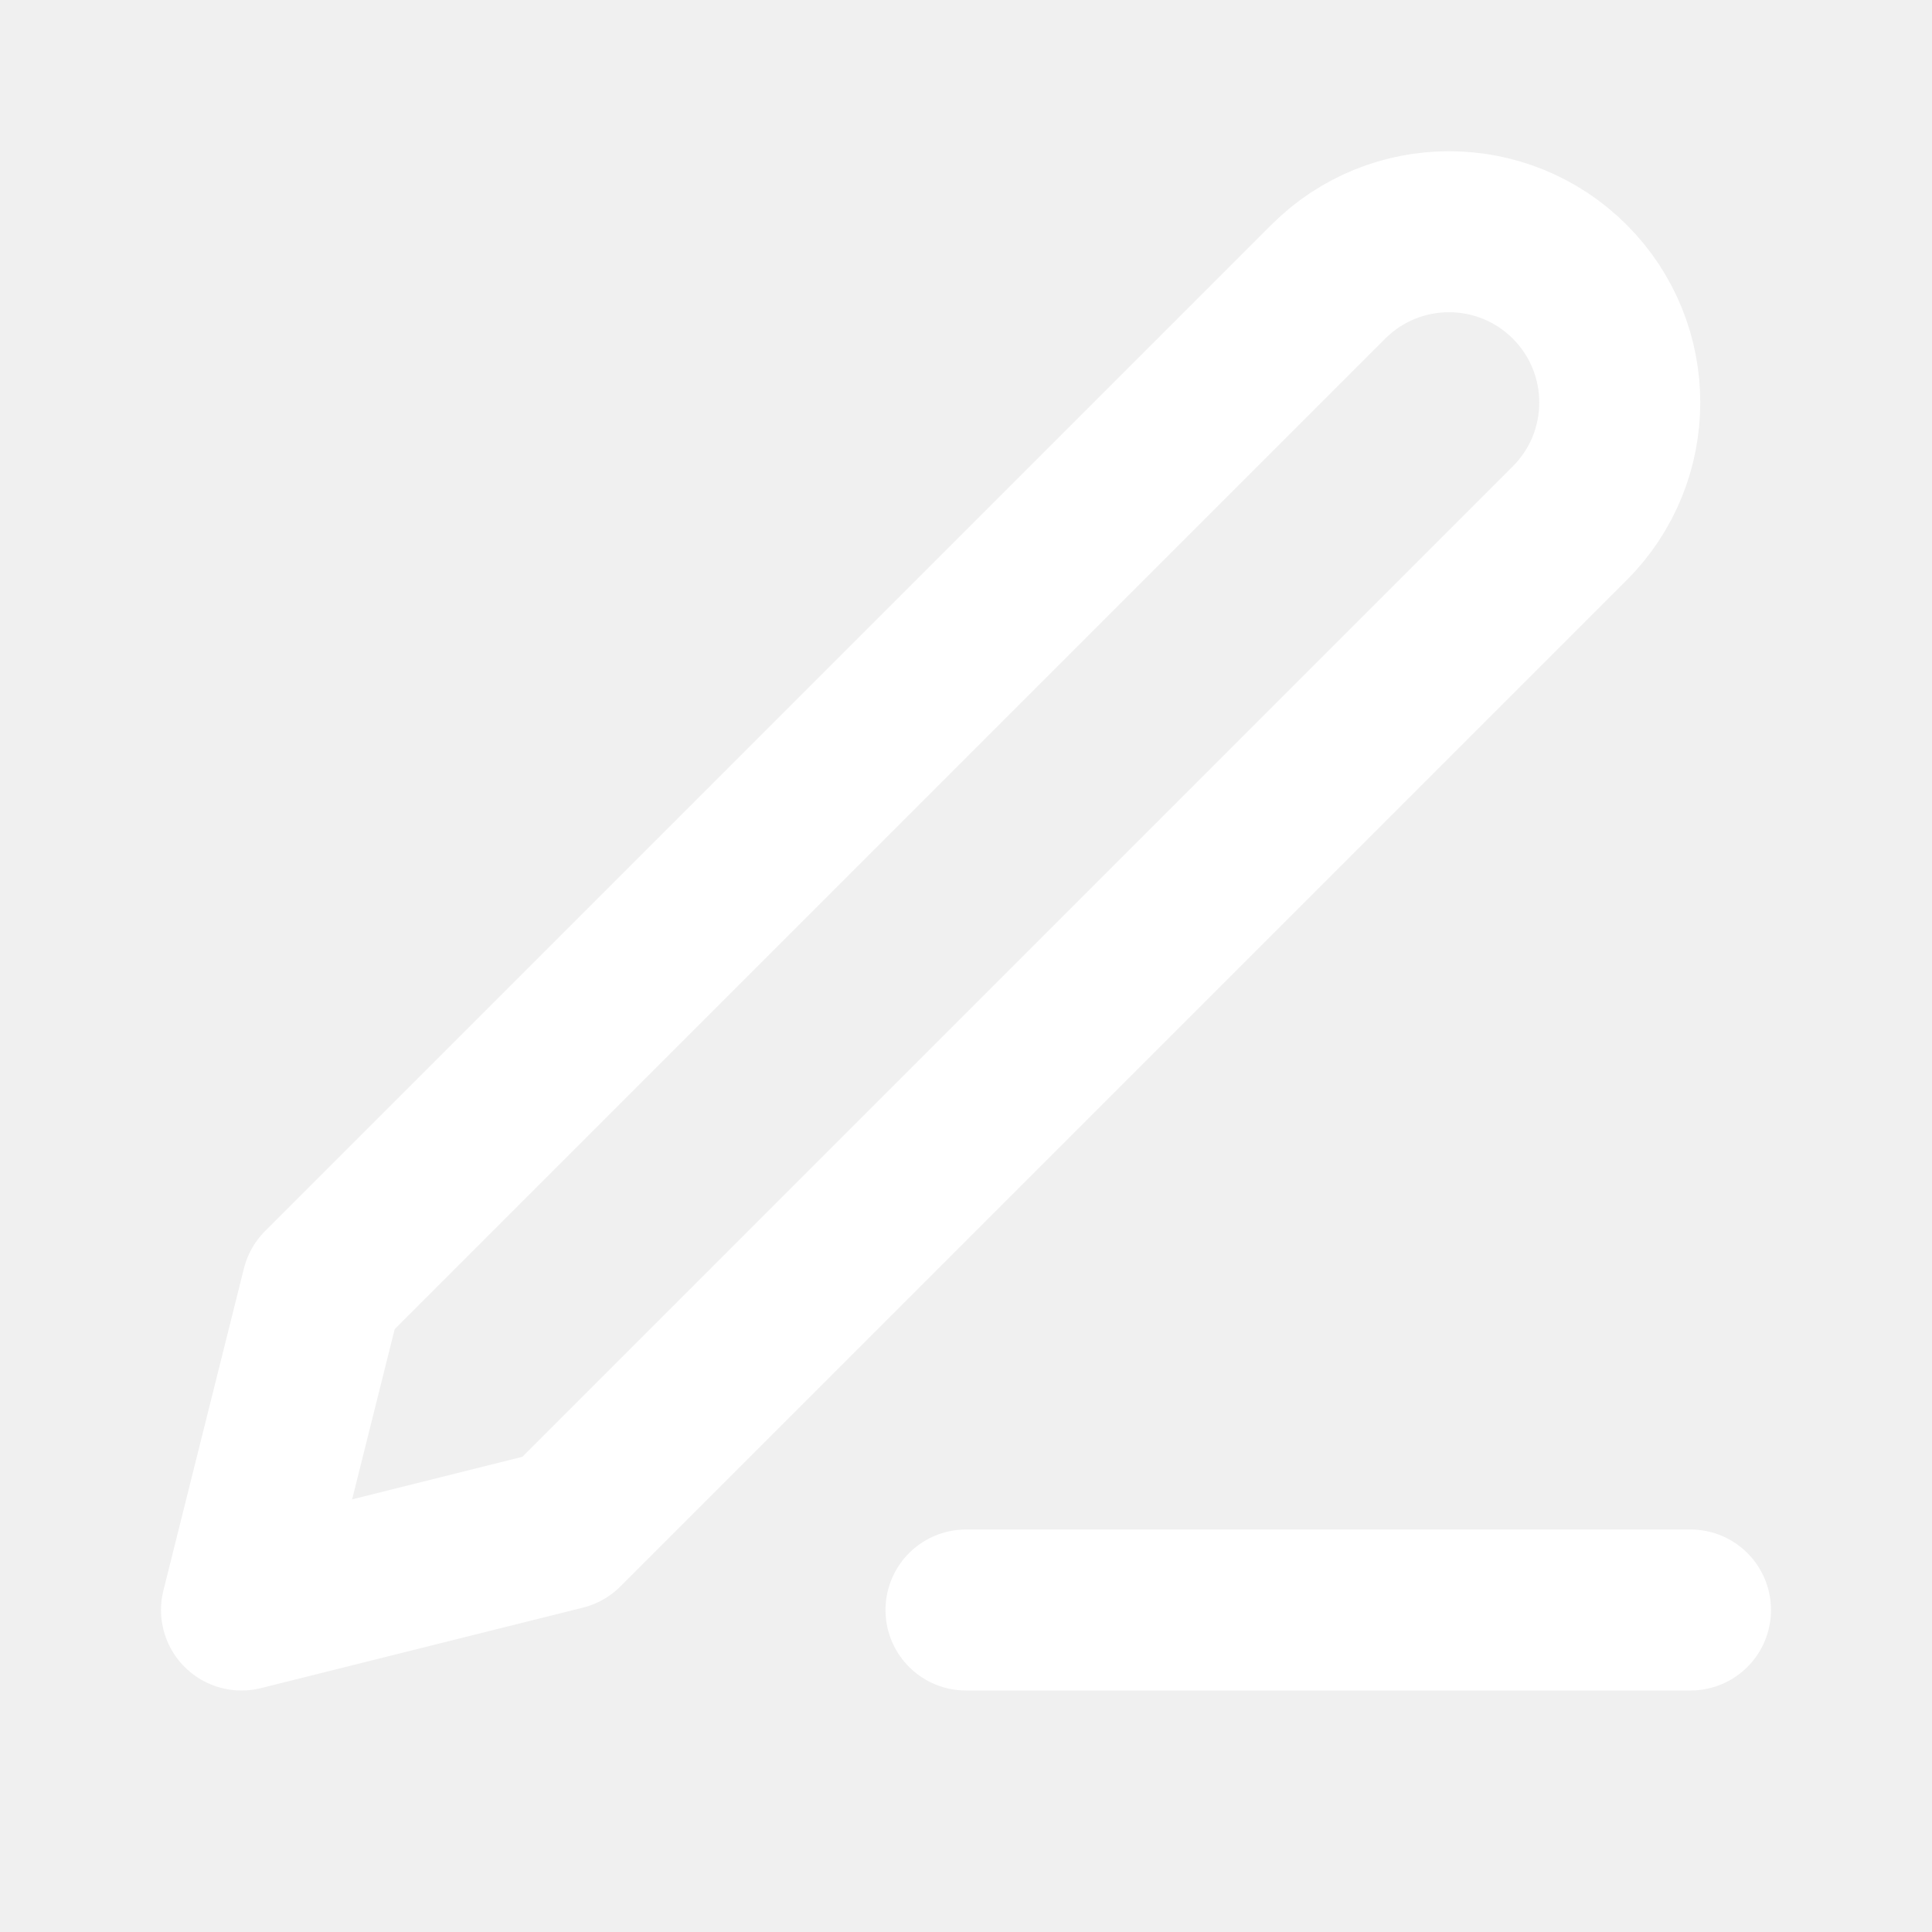
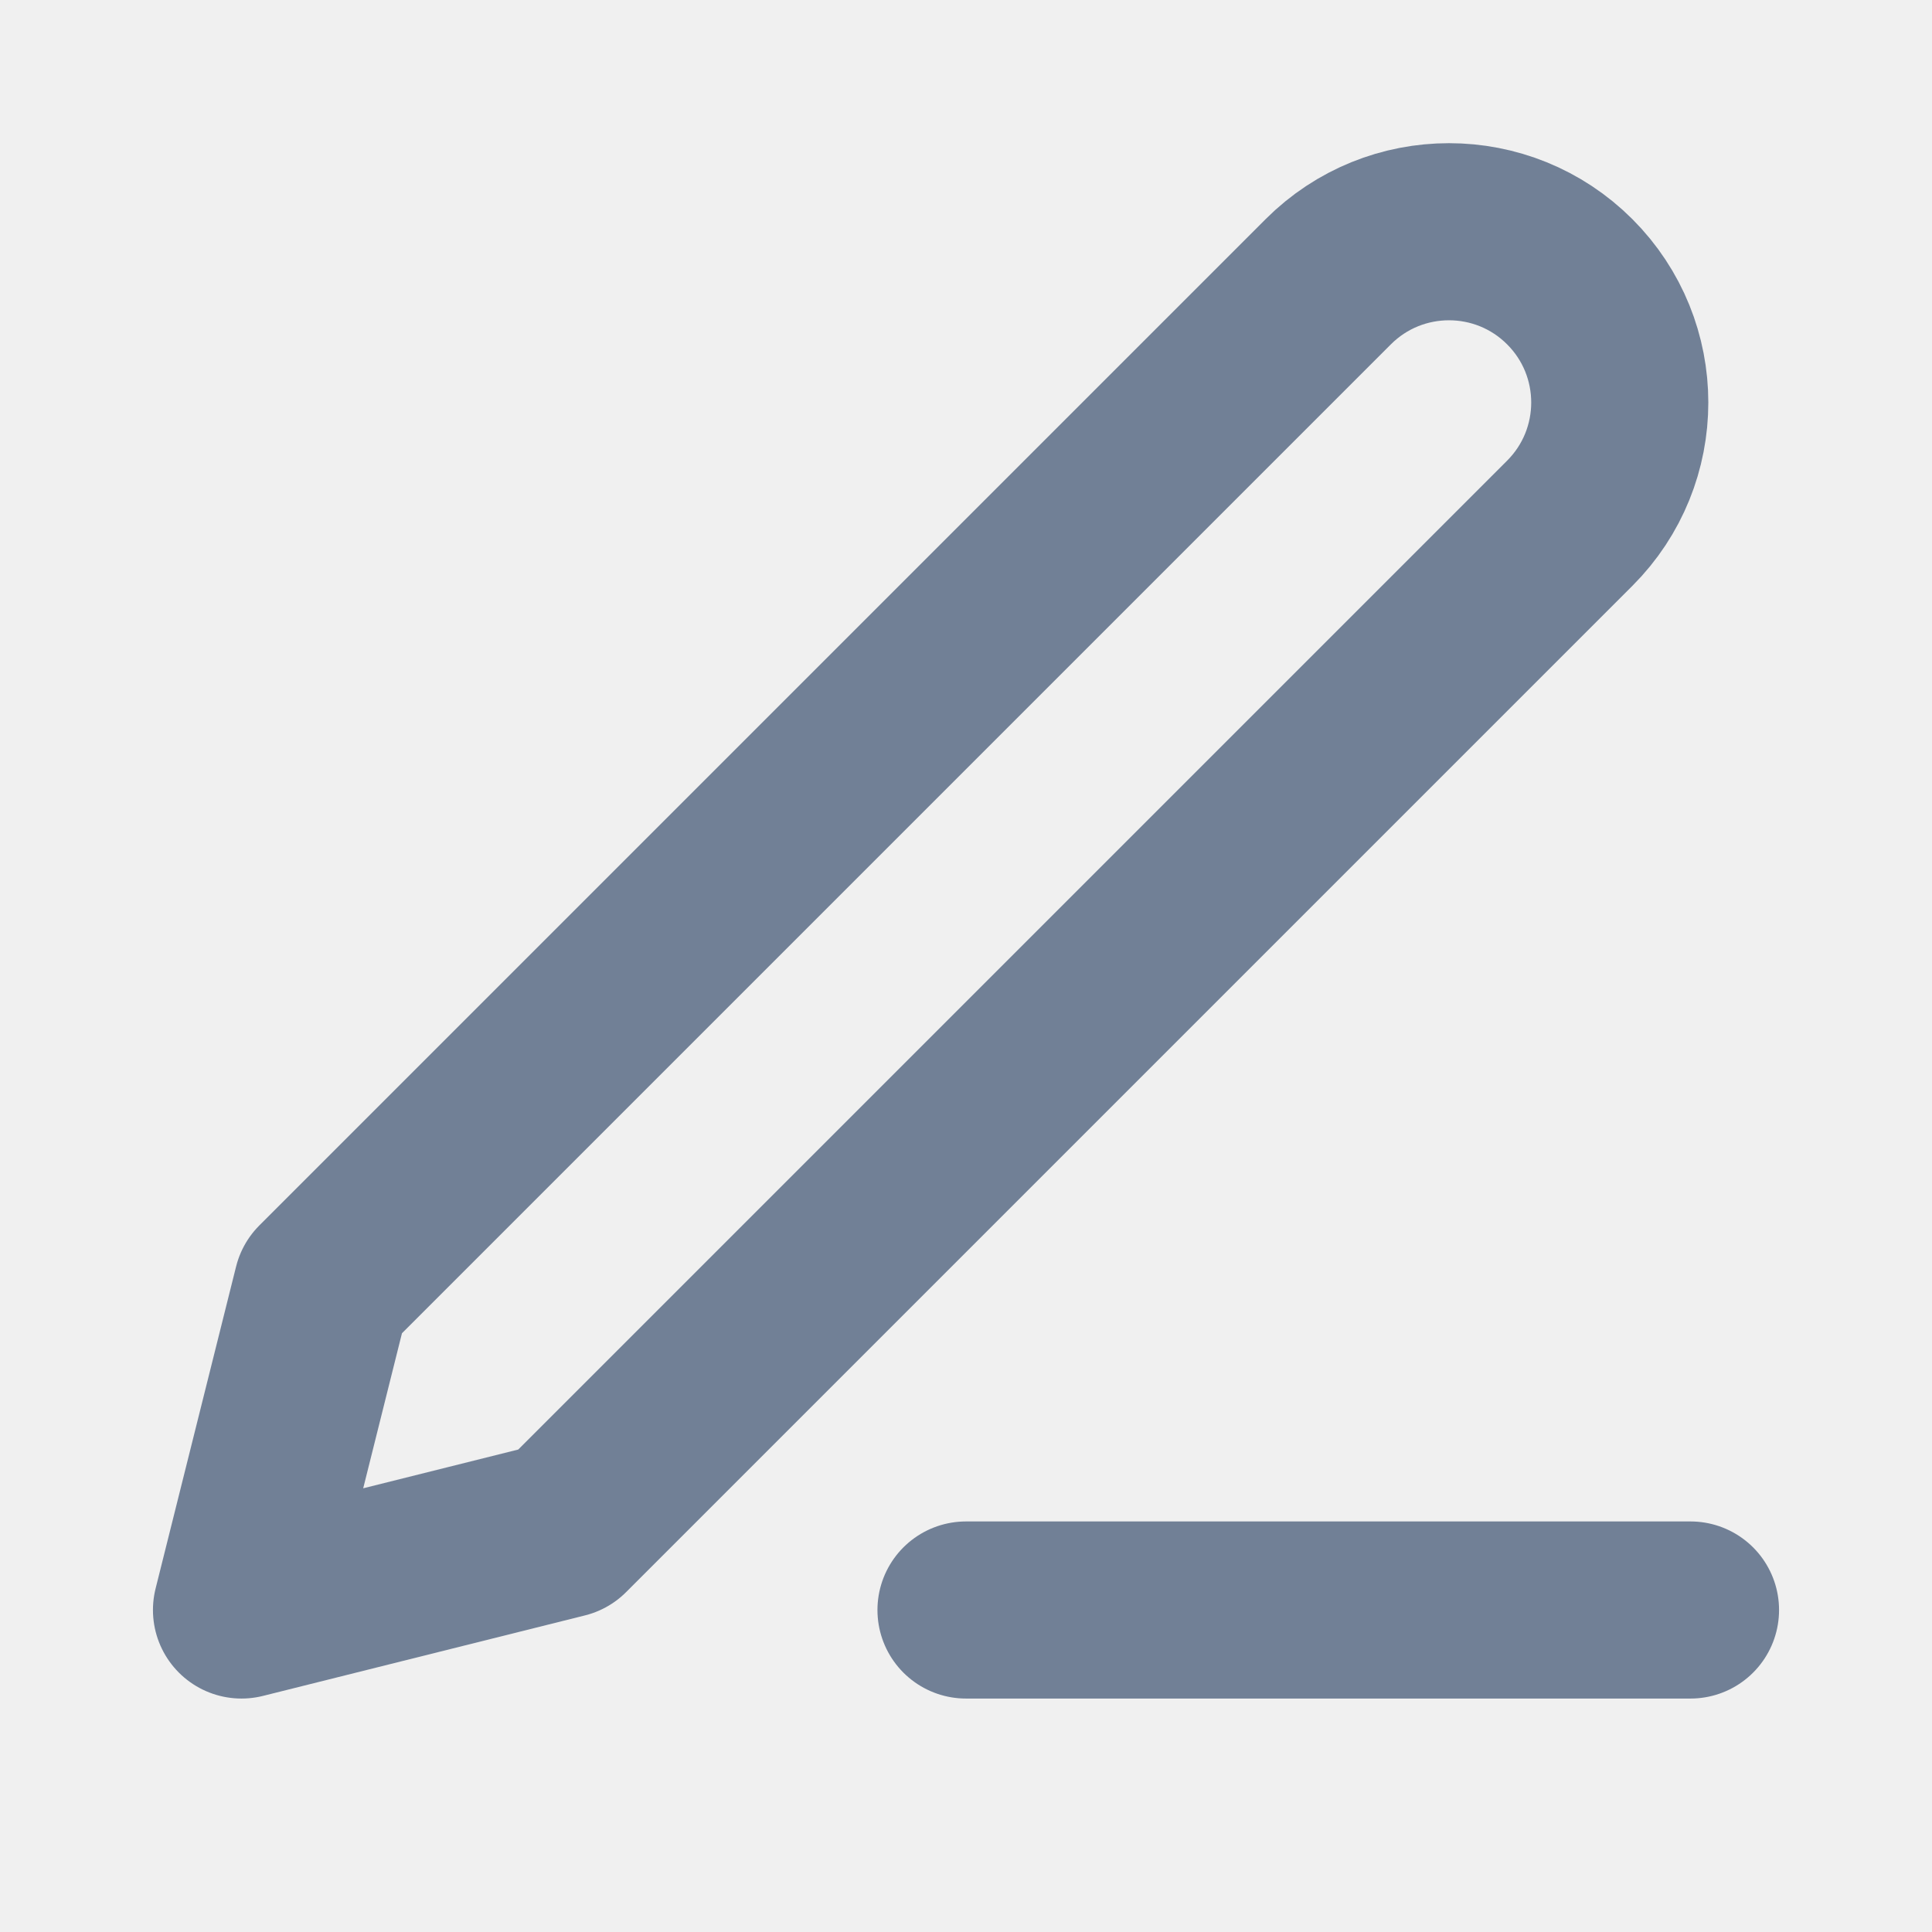
<svg xmlns="http://www.w3.org/2000/svg" viewBox="0 0 24 24" width="24" height="24">
-   <path fill="none" stroke="#FFFFFF" stroke-width="2" stroke-linecap="round" stroke-linejoin="round" d="M12 20h9M16.5 3.5a2.121 2.121 0 0 1 3 3L7 19l-4 1 1-4L16.5 3.5z" />
+   <path fill="none" stroke="#718096" stroke-width="2.2" stroke-linecap="round" stroke-linejoin="round" d="M12 20h9M16.5 3.5a2.121 2.121 0 0 1 3 3L7 19l-4 1 1-4L16.5 3.5z" />
</svg>
